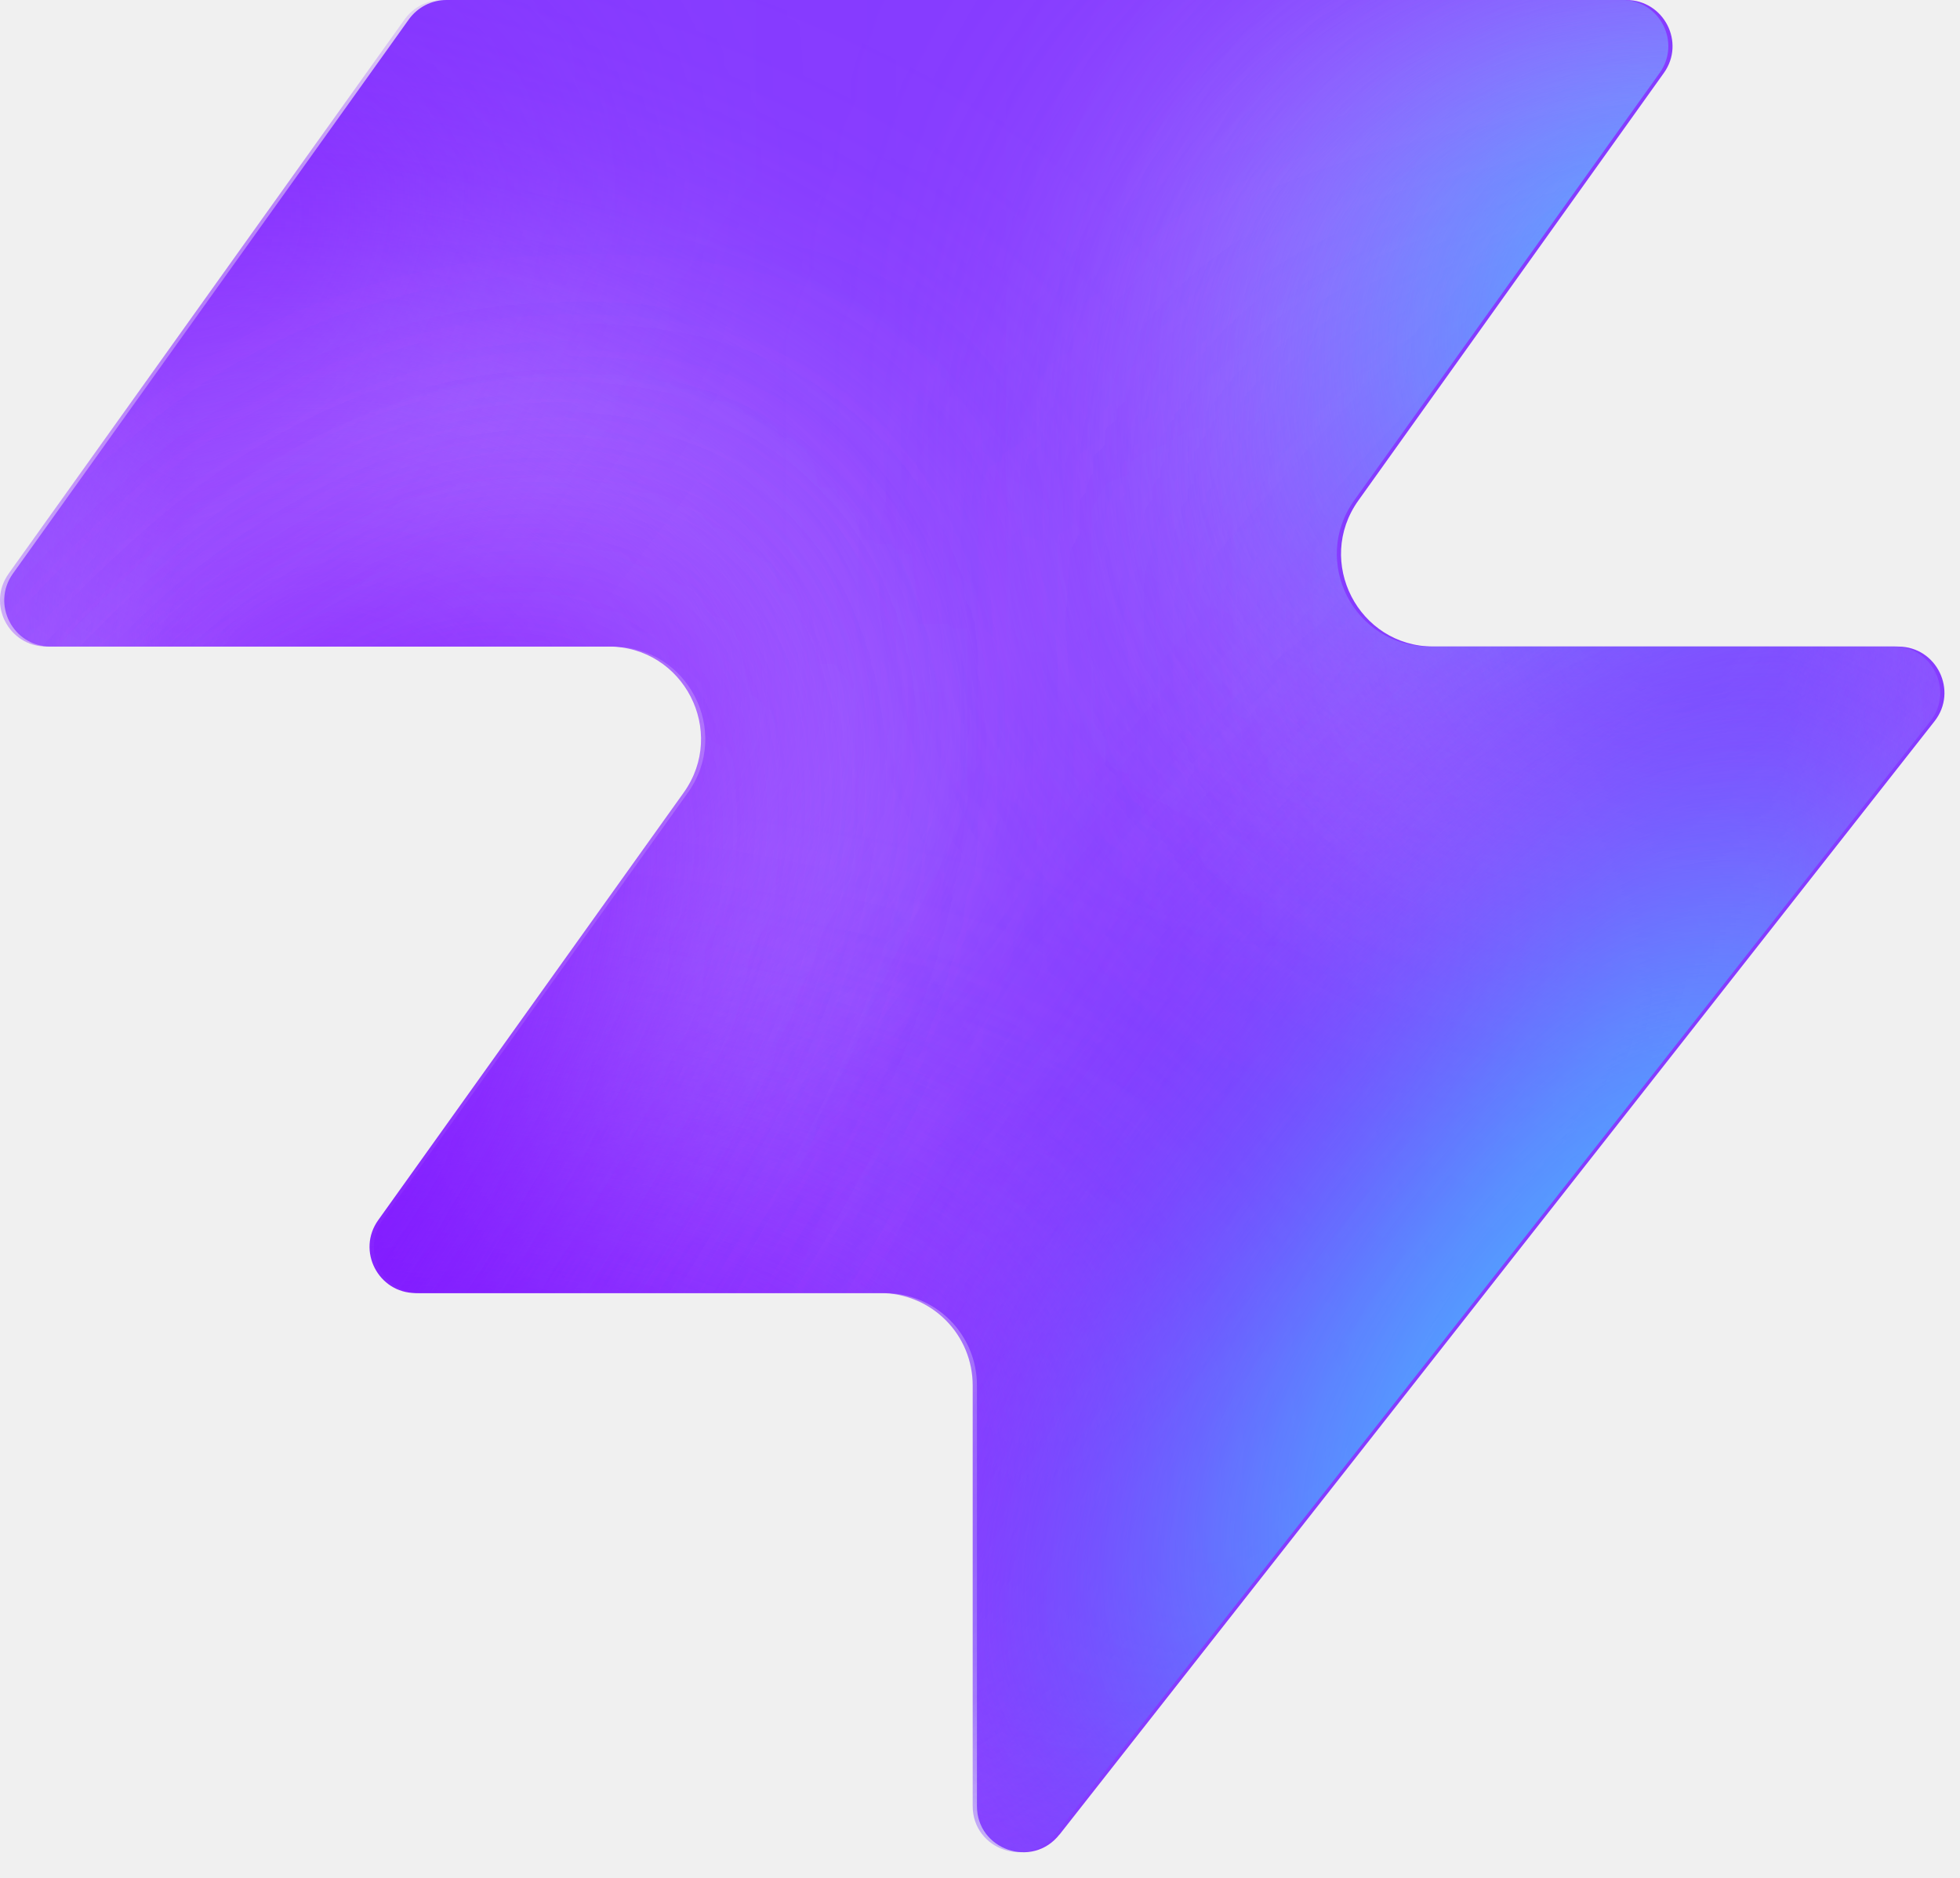
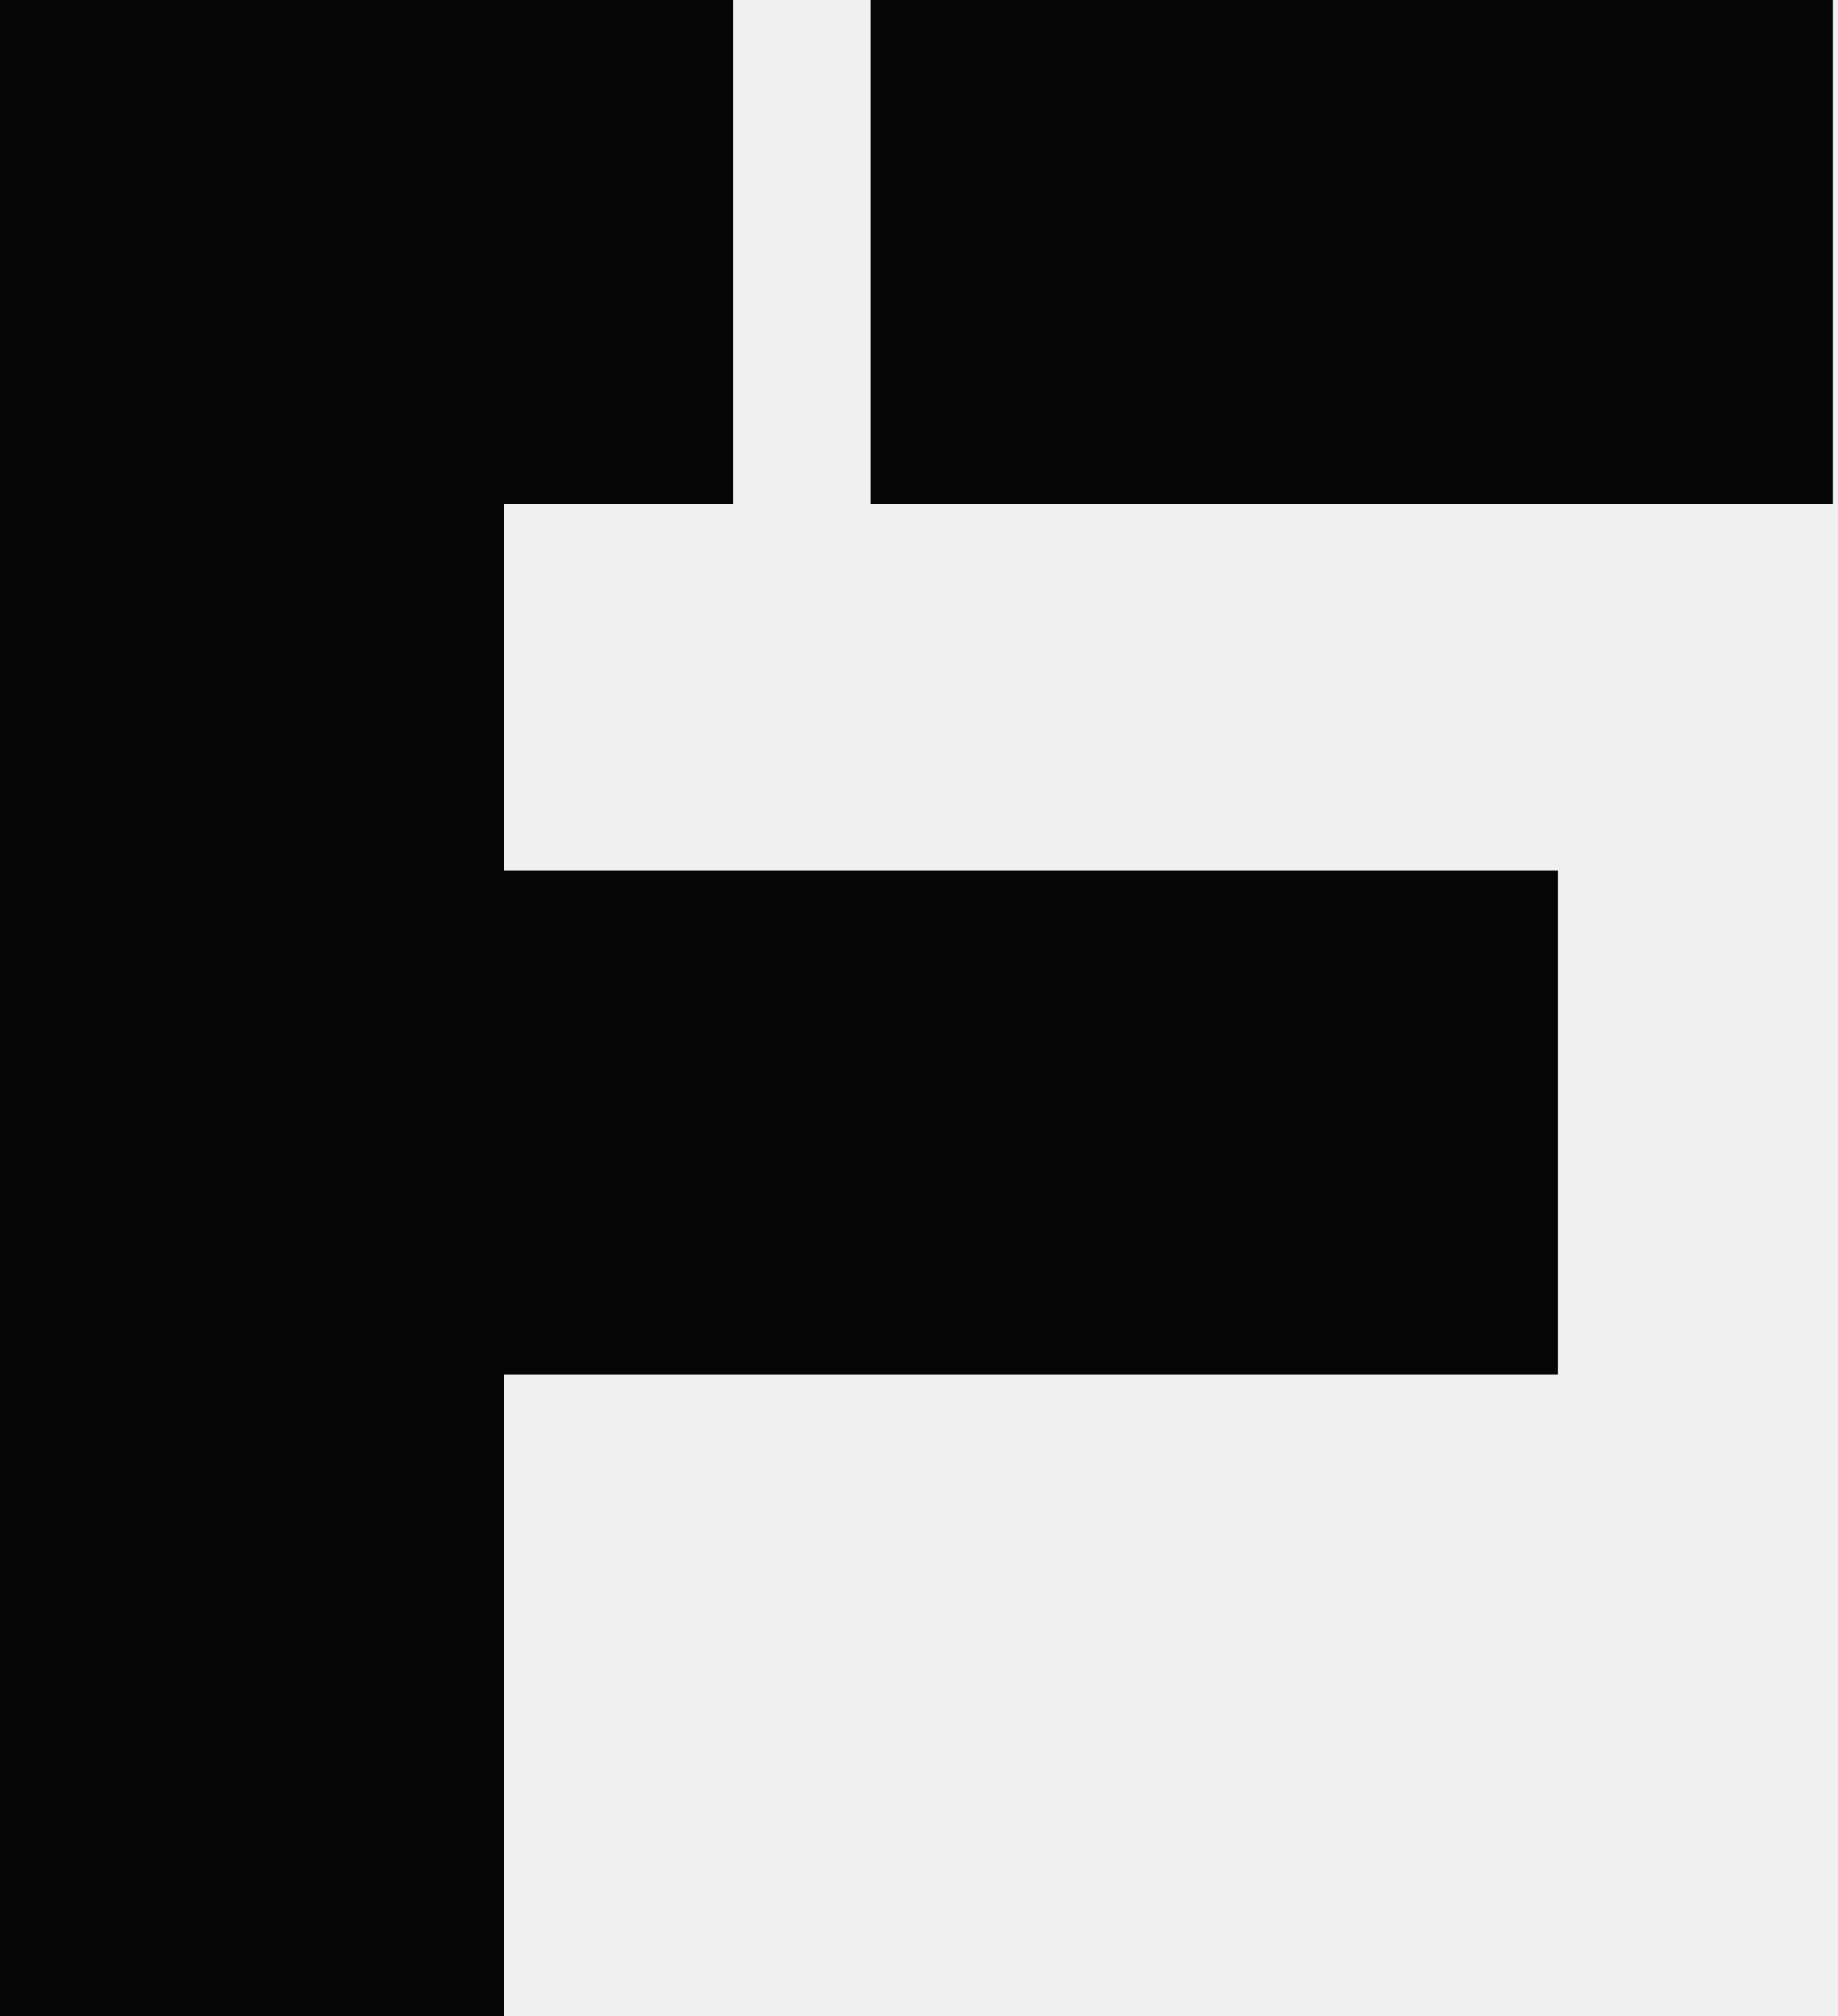
- <svg xmlns="http://www.w3.org/2000/svg" width="48" height="46" fill="none" viewBox="0 0 48 46">
-   <path fill="#863bff" d="M25.946 44.938c-.664.845-2.021.375-2.021-.698V33.937a2.26 2.26 0 0 0-2.262-2.262H10.287c-.92 0-1.456-1.04-.92-1.788l7.48-10.471c1.07-1.497 0-3.578-1.842-3.578H1.237c-.92 0-1.456-1.04-.92-1.788L10.013.474c.214-.297.556-.474.92-.474h28.894c.92 0 1.456 1.04.92 1.788l-7.48 10.471c-1.07 1.498 0 3.579 1.842 3.579h11.377c.943 0 1.473 1.088.89 1.83L25.947 44.94z" style="fill:#863bff;fill:color(display-p3 .525 .23 1);fill-opacity:1" />
-   <mask id="a" width="48" height="46" x="0" y="0" maskUnits="userSpaceOnUse" style="mask-type:alpha">
-     <path fill="#000" d="M25.842 44.938c-.664.844-2.021.375-2.021-.698V33.937a2.26 2.26 0 0 0-2.262-2.262H10.183c-.92 0-1.456-1.04-.92-1.788l7.48-10.471c1.07-1.498 0-3.579-1.842-3.579H1.133c-.92 0-1.456-1.04-.92-1.787L9.91.473c.214-.297.556-.474.92-.474h28.894c.92 0 1.456 1.04.92 1.788l-7.48 10.471c-1.07 1.498 0 3.578 1.842 3.578h11.377c.943 0 1.473 1.088.89 1.832L25.843 44.94z" style="fill:#000;fill-opacity:1" />
-   </mask>
-   <g mask="url(#a)">
-     <g filter="url(#b)">
-       <ellipse cx="5.508" cy="14.704" fill="#ede6ff" rx="5.508" ry="14.704" style="fill:#ede6ff;fill:color(display-p3 .927 .903 1);fill-opacity:1" transform="matrix(.00324 1 1 -.00324 -4.47 31.516)" />
-     </g>
-     <g filter="url(#c)">
-       <ellipse cx="10.399" cy="29.851" fill="#ede6ff" rx="10.399" ry="29.851" style="fill:#ede6ff;fill:color(display-p3 .927 .903 1);fill-opacity:1" transform="matrix(.00324 1 1 -.00324 -39.328 7.883)" />
-     </g>
-     <g filter="url(#d)">
-       <ellipse cx="5.508" cy="30.487" fill="#7e14ff" rx="5.508" ry="30.487" style="fill:#7e14ff;fill:color(display-p3 .492 .077 1);fill-opacity:1" transform="rotate(89.814 -25.913 -14.639)scale(1 -1)" />
-     </g>
-     <g filter="url(#e)">
-       <ellipse cx="5.508" cy="30.599" fill="#7e14ff" rx="5.508" ry="30.599" style="fill:#7e14ff;fill:color(display-p3 .492 .077 1);fill-opacity:1" transform="rotate(89.814 -32.644 -3.334)scale(1 -1)" />
-     </g>
-     <g filter="url(#f)">
-       <ellipse cx="5.508" cy="30.599" fill="#7e14ff" rx="5.508" ry="30.599" style="fill:#7e14ff;fill:color(display-p3 .492 .077 1);fill-opacity:1" transform="matrix(.00324 1 1 -.00324 -34.34 30.47)" />
-     </g>
-     <g filter="url(#g)">
-       <ellipse cx="14.072" cy="22.078" fill="#ede6ff" rx="14.072" ry="22.078" style="fill:#ede6ff;fill:color(display-p3 .927 .903 1);fill-opacity:1" transform="rotate(93.35 24.506 48.493)scale(-1 1)" />
-     </g>
-     <g filter="url(#h)">
-       <ellipse cx="3.47" cy="21.501" fill="#7e14ff" rx="3.47" ry="21.501" style="fill:#7e14ff;fill:color(display-p3 .492 .077 1);fill-opacity:1" transform="rotate(89.009 28.708 47.59)scale(-1 1)" />
-     </g>
-     <g filter="url(#i)">
-       <ellipse cx="3.47" cy="21.501" fill="#7e14ff" rx="3.47" ry="21.501" style="fill:#7e14ff;fill:color(display-p3 .492 .077 1);fill-opacity:1" transform="rotate(89.009 28.708 47.59)scale(-1 1)" />
-     </g>
-     <g filter="url(#j)">
-       <ellipse cx=".387" cy="8.972" fill="#7e14ff" rx="4.407" ry="29.108" style="fill:#7e14ff;fill:color(display-p3 .492 .077 1);fill-opacity:1" transform="rotate(39.51 .387 8.972)" />
-     </g>
-     <g filter="url(#k)">
-       <ellipse cx="47.523" cy="-6.092" fill="#7e14ff" rx="4.407" ry="29.108" style="fill:#7e14ff;fill:color(display-p3 .492 .077 1);fill-opacity:1" transform="rotate(37.892 47.523 -6.092)" />
-     </g>
-     <g filter="url(#l)">
-       <ellipse cx="41.412" cy="6.333" fill="#47bfff" rx="5.971" ry="9.665" style="fill:#47bfff;fill:color(display-p3 .28 .748 1);fill-opacity:1" transform="rotate(37.892 41.412 6.333)" />
-     </g>
-     <g filter="url(#m)">
-       <ellipse cx="-1.879" cy="38.332" fill="#7e14ff" rx="4.407" ry="29.108" style="fill:#7e14ff;fill:color(display-p3 .492 .077 1);fill-opacity:1" transform="rotate(37.892 -1.88 38.332)" />
-     </g>
-     <g filter="url(#n)">
-       <ellipse cx="-1.879" cy="38.332" fill="#7e14ff" rx="4.407" ry="29.108" style="fill:#7e14ff;fill:color(display-p3 .492 .077 1);fill-opacity:1" transform="rotate(37.892 -1.88 38.332)" />
-     </g>
-     <g filter="url(#o)">
-       <ellipse cx="35.651" cy="29.907" fill="#7e14ff" rx="4.407" ry="29.108" style="fill:#7e14ff;fill:color(display-p3 .492 .077 1);fill-opacity:1" transform="rotate(37.892 35.651 29.907)" />
-     </g>
-     <g filter="url(#p)">
-       <ellipse cx="38.418" cy="32.4" fill="#47bfff" rx="5.971" ry="15.297" style="fill:#47bfff;fill:color(display-p3 .28 .748 1);fill-opacity:1" transform="rotate(37.892 38.418 32.4)" />
-     </g>
-   </g>
-   <defs>
-     <filter id="b" width="60.045" height="41.654" x="-19.77" y="16.149" color-interpolation-filters="sRGB" filterUnits="userSpaceOnUse">
-       <feFlood flood-opacity="0" result="BackgroundImageFix" />
-       <feBlend in="SourceGraphic" in2="BackgroundImageFix" result="shape" />
-       <feGaussianBlur result="effect1_foregroundBlur_2002_17158" stdDeviation="7.659" />
-     </filter>
-     <filter id="c" width="90.34" height="51.437" x="-54.613" y="-7.533" color-interpolation-filters="sRGB" filterUnits="userSpaceOnUse">
-       <feFlood flood-opacity="0" result="BackgroundImageFix" />
-       <feBlend in="SourceGraphic" in2="BackgroundImageFix" result="shape" />
-       <feGaussianBlur result="effect1_foregroundBlur_2002_17158" stdDeviation="7.659" />
-     </filter>
-     <filter id="d" width="79.355" height="29.4" x="-49.64" y="2.03" color-interpolation-filters="sRGB" filterUnits="userSpaceOnUse">
-       <feFlood flood-opacity="0" result="BackgroundImageFix" />
-       <feBlend in="SourceGraphic" in2="BackgroundImageFix" result="shape" />
-       <feGaussianBlur result="effect1_foregroundBlur_2002_17158" stdDeviation="4.596" />
-     </filter>
-     <filter id="e" width="79.579" height="29.4" x="-45.045" y="20.029" color-interpolation-filters="sRGB" filterUnits="userSpaceOnUse">
-       <feFlood flood-opacity="0" result="BackgroundImageFix" />
-       <feBlend in="SourceGraphic" in2="BackgroundImageFix" result="shape" />
-       <feGaussianBlur result="effect1_foregroundBlur_2002_17158" stdDeviation="4.596" />
-     </filter>
-     <filter id="f" width="79.579" height="29.4" x="-43.513" y="21.178" color-interpolation-filters="sRGB" filterUnits="userSpaceOnUse">
-       <feFlood flood-opacity="0" result="BackgroundImageFix" />
-       <feBlend in="SourceGraphic" in2="BackgroundImageFix" result="shape" />
-       <feGaussianBlur result="effect1_foregroundBlur_2002_17158" stdDeviation="4.596" />
-     </filter>
-     <filter id="g" width="74.749" height="58.852" x="15.756" y="-17.901" color-interpolation-filters="sRGB" filterUnits="userSpaceOnUse">
-       <feFlood flood-opacity="0" result="BackgroundImageFix" />
-       <feBlend in="SourceGraphic" in2="BackgroundImageFix" result="shape" />
-       <feGaussianBlur result="effect1_foregroundBlur_2002_17158" stdDeviation="7.659" />
-     </filter>
-     <filter id="h" width="61.377" height="25.362" x="23.548" y="2.284" color-interpolation-filters="sRGB" filterUnits="userSpaceOnUse">
-       <feFlood flood-opacity="0" result="BackgroundImageFix" />
-       <feBlend in="SourceGraphic" in2="BackgroundImageFix" result="shape" />
-       <feGaussianBlur result="effect1_foregroundBlur_2002_17158" stdDeviation="4.596" />
-     </filter>
-     <filter id="i" width="61.377" height="25.362" x="23.548" y="2.284" color-interpolation-filters="sRGB" filterUnits="userSpaceOnUse">
-       <feFlood flood-opacity="0" result="BackgroundImageFix" />
-       <feBlend in="SourceGraphic" in2="BackgroundImageFix" result="shape" />
-       <feGaussianBlur result="effect1_foregroundBlur_2002_17158" stdDeviation="4.596" />
-     </filter>
-     <filter id="j" width="56.045" height="63.649" x="-27.636" y="-22.853" color-interpolation-filters="sRGB" filterUnits="userSpaceOnUse">
-       <feFlood flood-opacity="0" result="BackgroundImageFix" />
-       <feBlend in="SourceGraphic" in2="BackgroundImageFix" result="shape" />
-       <feGaussianBlur result="effect1_foregroundBlur_2002_17158" stdDeviation="4.596" />
-     </filter>
-     <filter id="k" width="54.814" height="64.646" x="20.116" y="-38.415" color-interpolation-filters="sRGB" filterUnits="userSpaceOnUse">
-       <feFlood flood-opacity="0" result="BackgroundImageFix" />
-       <feBlend in="SourceGraphic" in2="BackgroundImageFix" result="shape" />
-       <feGaussianBlur result="effect1_foregroundBlur_2002_17158" stdDeviation="4.596" />
-     </filter>
-     <filter id="l" width="33.541" height="35.313" x="24.641" y="-11.323" color-interpolation-filters="sRGB" filterUnits="userSpaceOnUse">
-       <feFlood flood-opacity="0" result="BackgroundImageFix" />
-       <feBlend in="SourceGraphic" in2="BackgroundImageFix" result="shape" />
-       <feGaussianBlur result="effect1_foregroundBlur_2002_17158" stdDeviation="4.596" />
-     </filter>
-     <filter id="m" width="54.814" height="64.646" x="-29.286" y="6.009" color-interpolation-filters="sRGB" filterUnits="userSpaceOnUse">
-       <feFlood flood-opacity="0" result="BackgroundImageFix" />
-       <feBlend in="SourceGraphic" in2="BackgroundImageFix" result="shape" />
-       <feGaussianBlur result="effect1_foregroundBlur_2002_17158" stdDeviation="4.596" />
-     </filter>
-     <filter id="n" width="54.814" height="64.646" x="-29.286" y="6.009" color-interpolation-filters="sRGB" filterUnits="userSpaceOnUse">
-       <feFlood flood-opacity="0" result="BackgroundImageFix" />
-       <feBlend in="SourceGraphic" in2="BackgroundImageFix" result="shape" />
-       <feGaussianBlur result="effect1_foregroundBlur_2002_17158" stdDeviation="4.596" />
-     </filter>
-     <filter id="o" width="54.814" height="64.646" x="8.244" y="-2.416" color-interpolation-filters="sRGB" filterUnits="userSpaceOnUse">
-       <feFlood flood-opacity="0" result="BackgroundImageFix" />
-       <feBlend in="SourceGraphic" in2="BackgroundImageFix" result="shape" />
-       <feGaussianBlur result="effect1_foregroundBlur_2002_17158" stdDeviation="4.596" />
-     </filter>
-     <filter id="p" width="39.409" height="43.623" x="18.713" y="10.588" color-interpolation-filters="sRGB" filterUnits="userSpaceOnUse">
-       <feFlood flood-opacity="0" result="BackgroundImageFix" />
-       <feBlend in="SourceGraphic" in2="BackgroundImageFix" result="shape" />
-       <feGaussianBlur result="effect1_foregroundBlur_2002_17158" stdDeviation="4.596" />
-     </filter>
-   </defs>
+ <svg xmlns="http://www.w3.org/2000/svg" viewBox="0 0 144 158" fill="none">
+   <style>
+     .mark { fill: #050505; }
+     @media (prefers-color-scheme: dark) {
+       .mark { fill: #ffffff; }
+     }
+   </style>
+   <path class="mark" d="M0 0H57.455V39.5H39.5V68.227H122.091V107.727H39.5V158H0V0Z" />
+   <path class="mark" d="M68.227 0H143.636V39.5H68.227V0Z" />
</svg>
